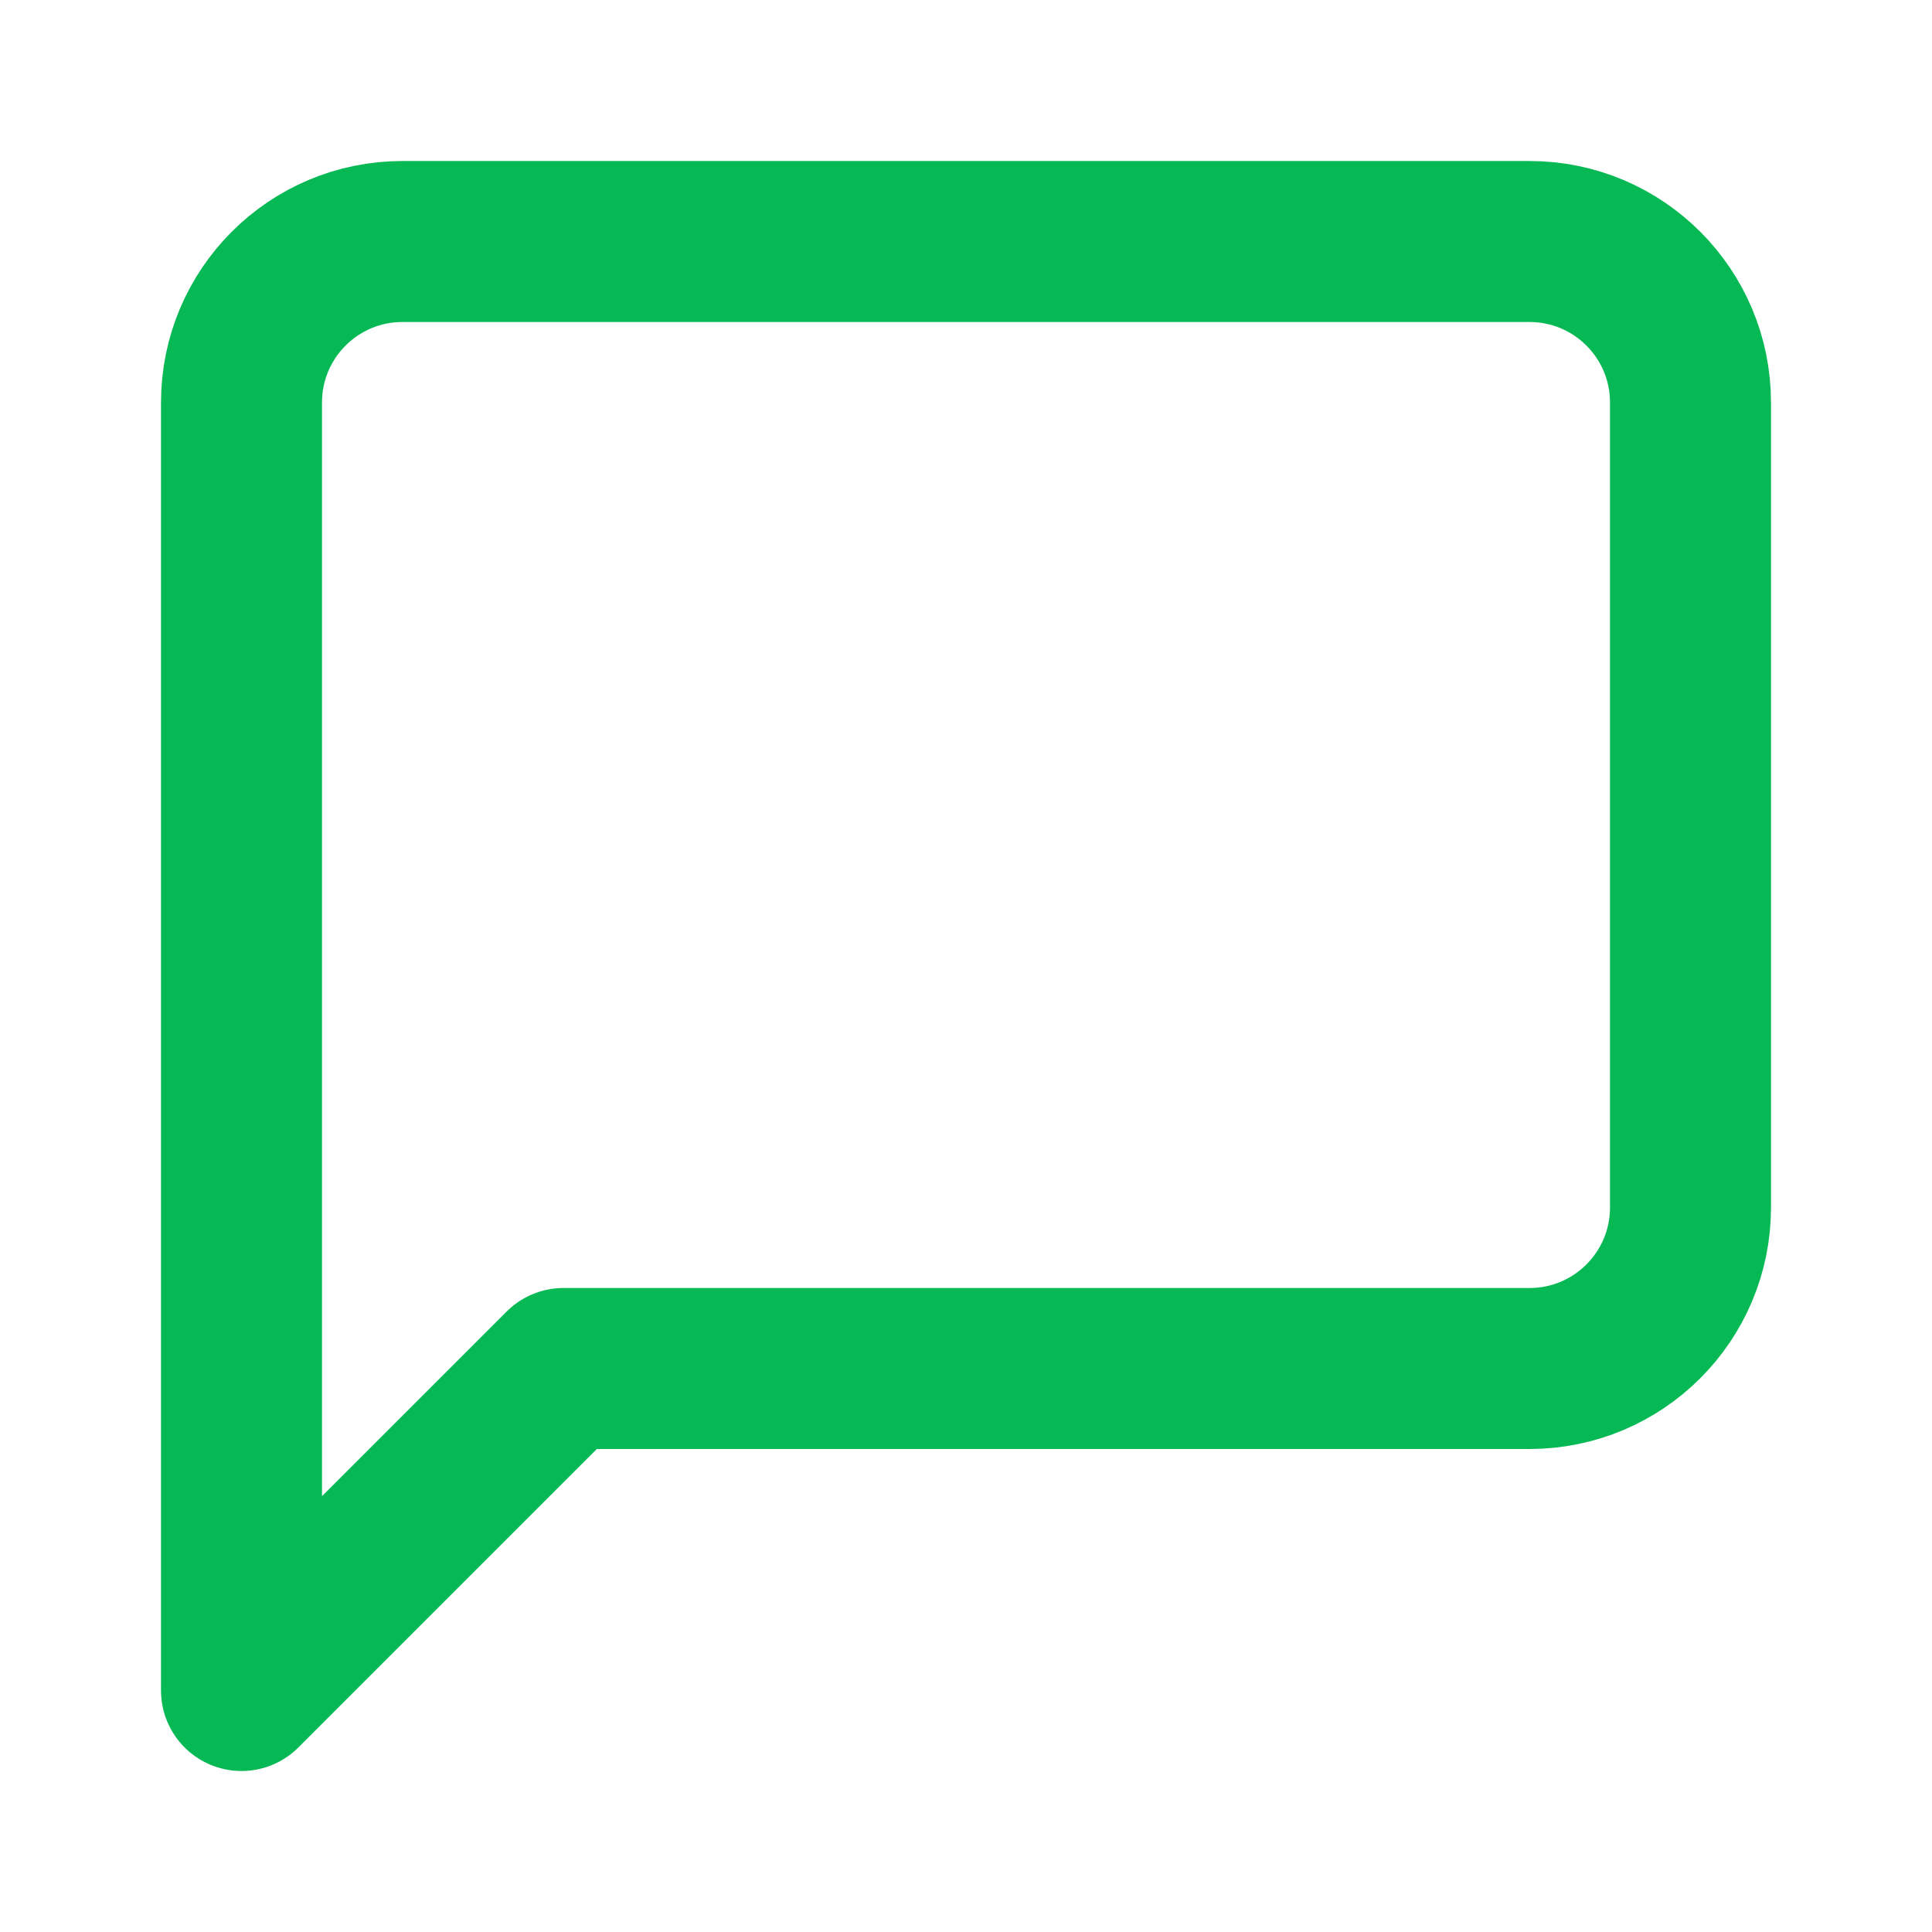
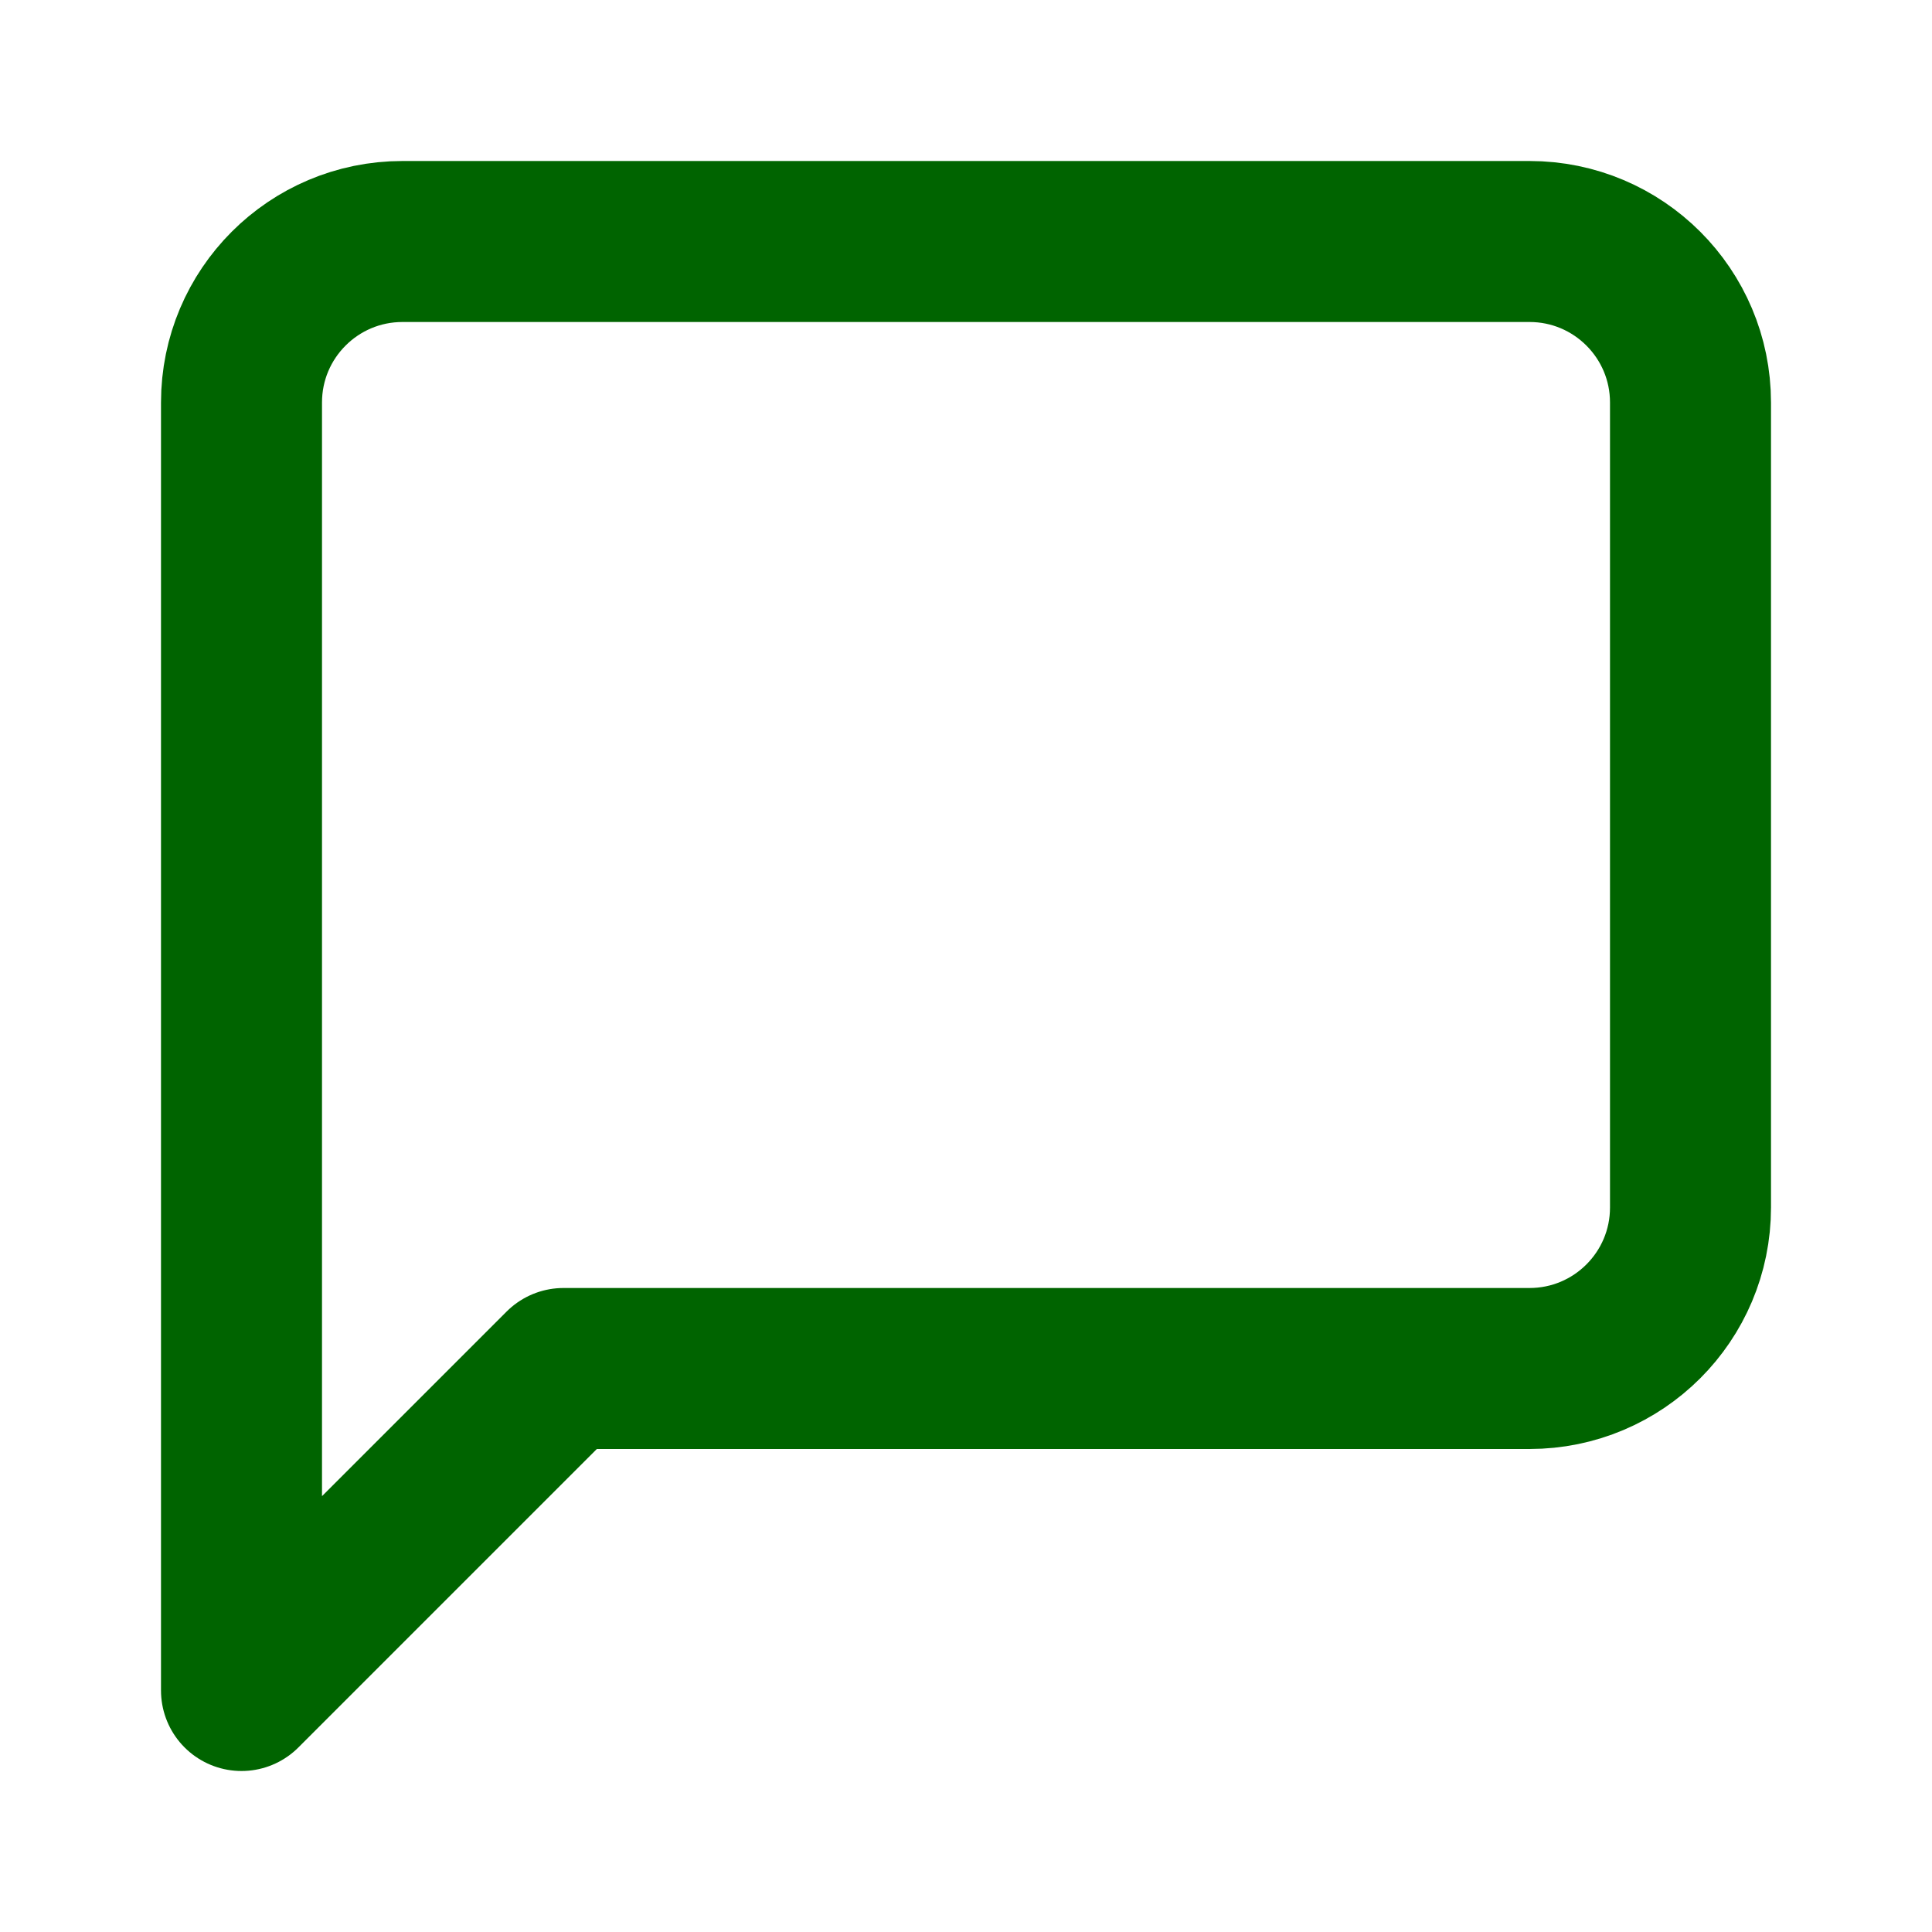
- <svg xmlns="http://www.w3.org/2000/svg" width="24" height="24" viewBox="0 0 24 24" fill="none" stroke="#07B954" stroke-width="2" stroke-linecap="round" stroke-linejoin="round" class="feather feather-message-square">
+ <svg xmlns="http://www.w3.org/2000/svg" width="24" height="24" viewBox="0 0 24 24" fill="none" stroke="#006400" stroke-width="2" stroke-linecap="round" stroke-linejoin="round" class="feather feather-message-square">
  <path d="M21 15a2 2 0 0 1-2 2H7l-4 4V5a2 2 0 0 1 2-2h14a2 2 0 0 1 2 2z" />
</svg>
